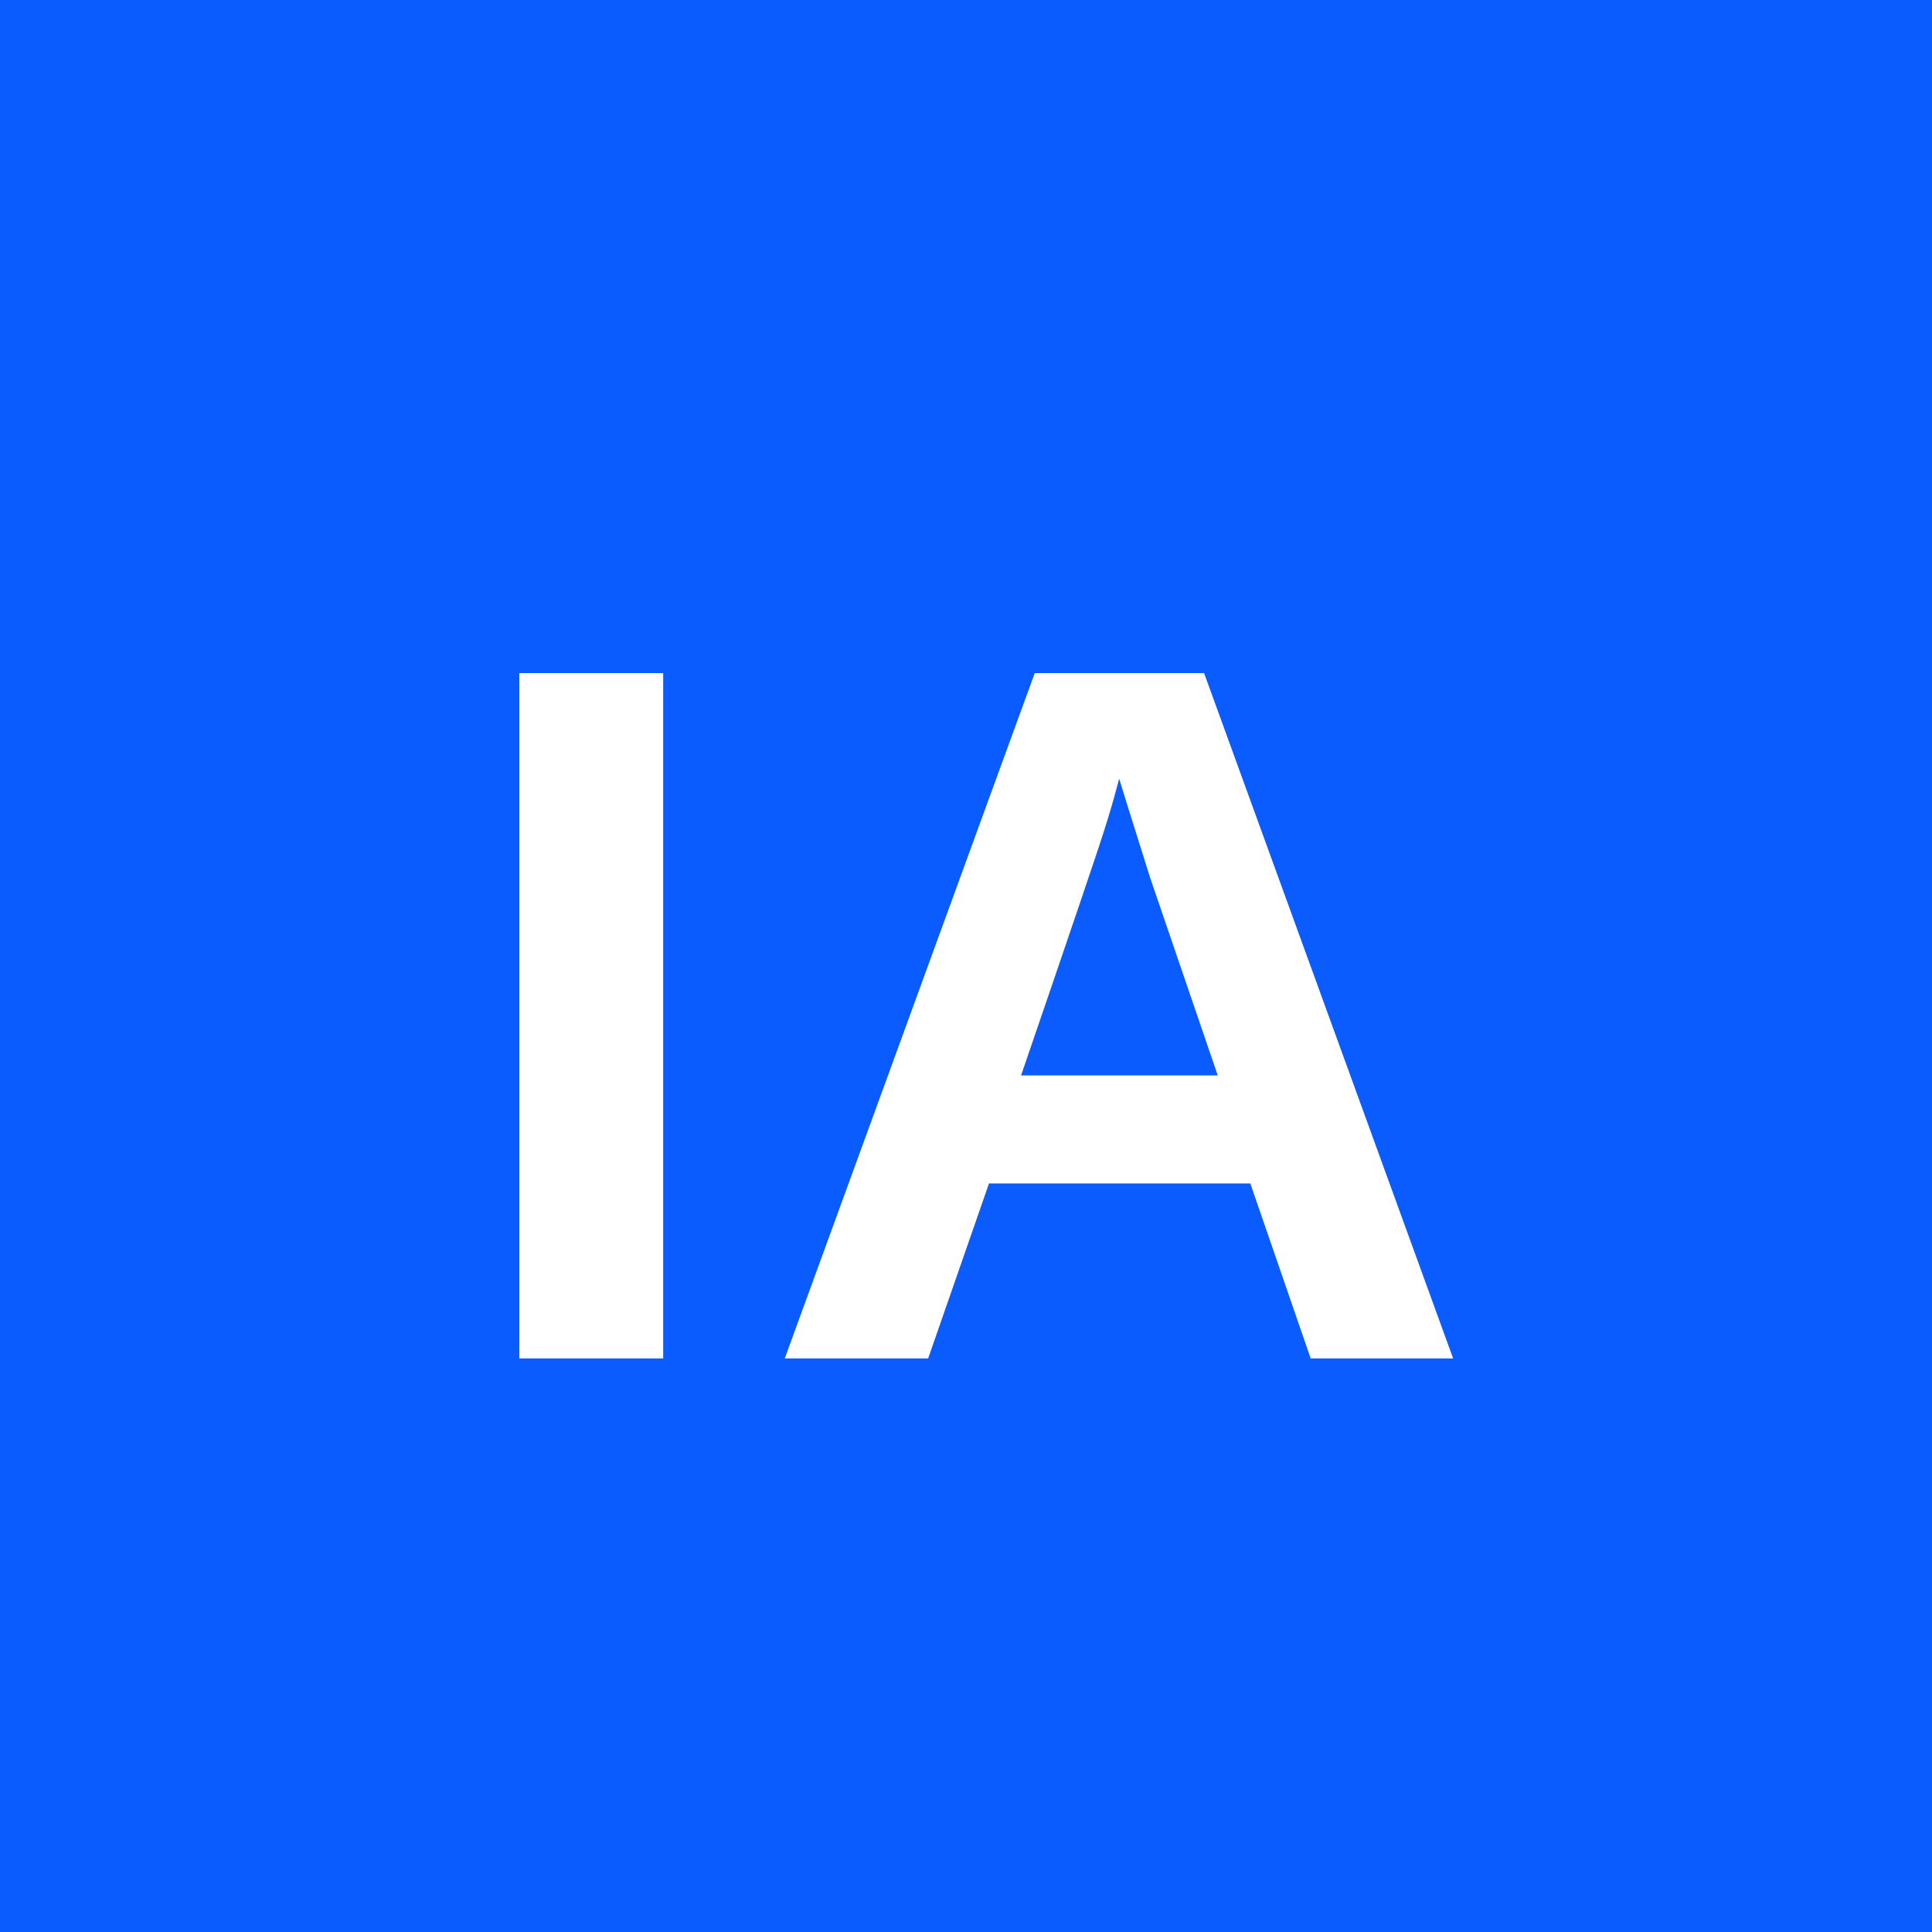
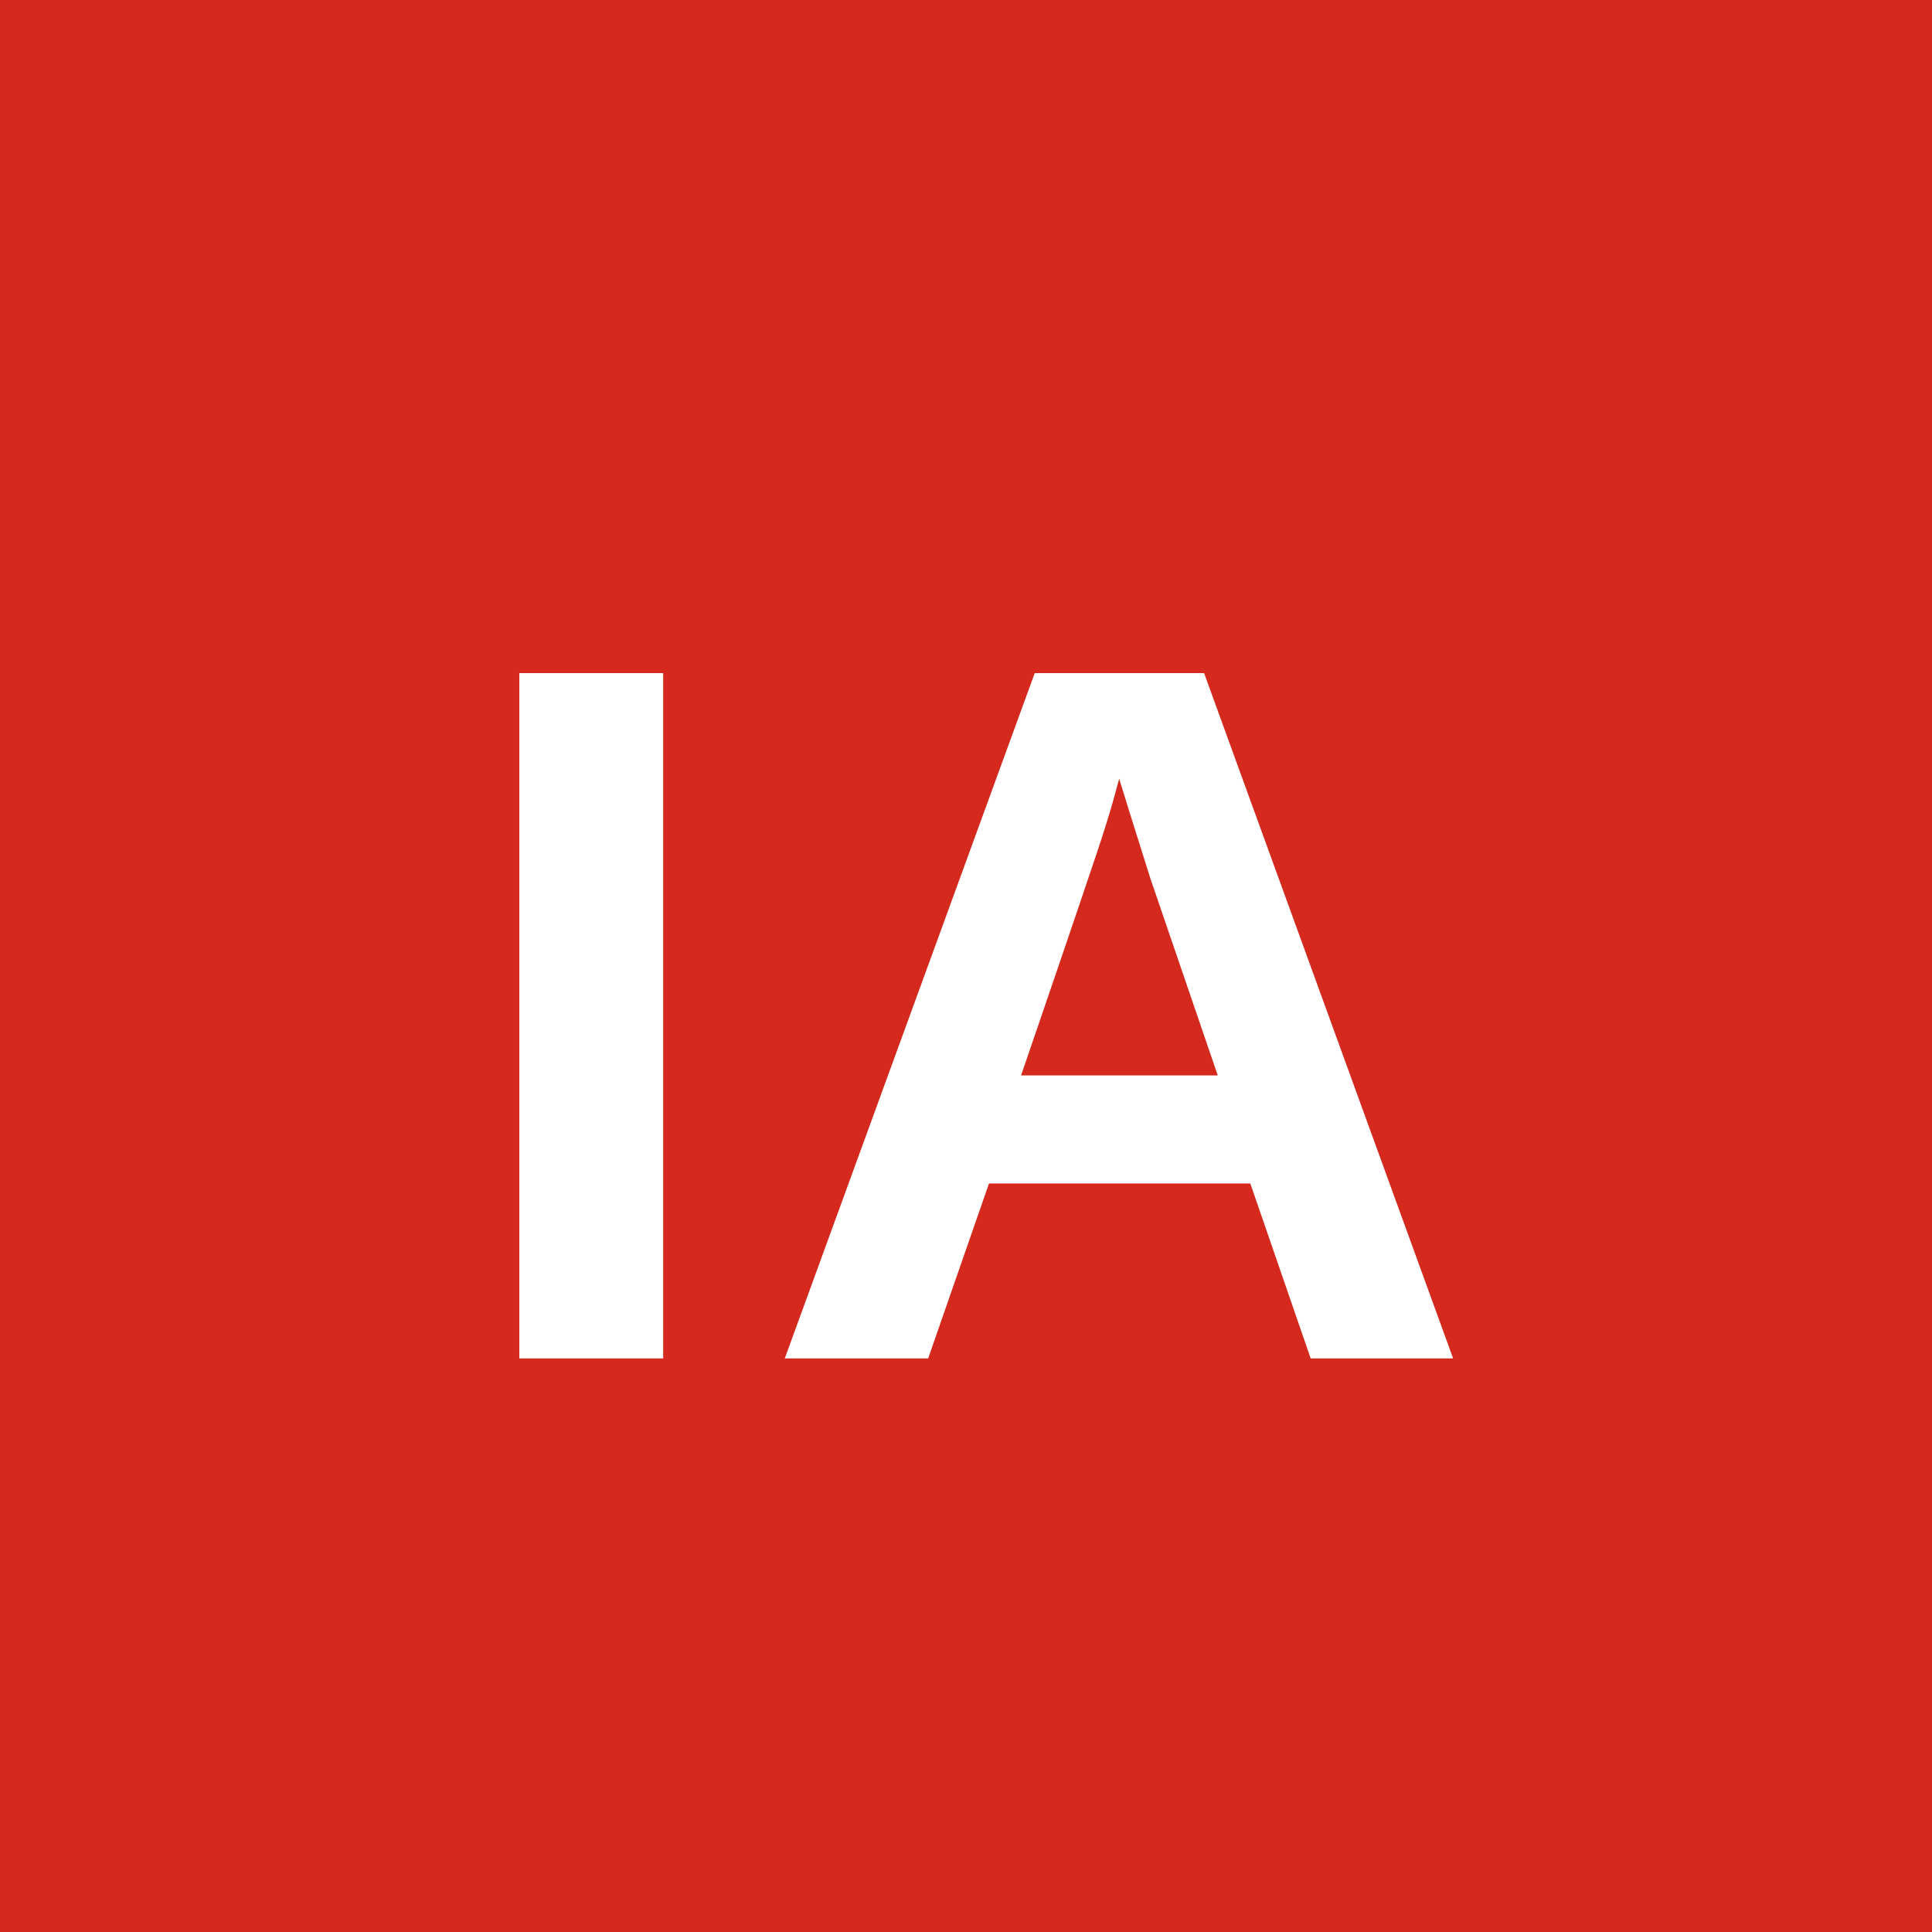
<svg xmlns="http://www.w3.org/2000/svg" viewBox="0 0 64 64">
-   <rect width="64" height="64" fill="#0A5CFF" />
+   <rect width="64" height="64" fill="#D6291E" />
  <text x="32" y="45" font-family="Arial, Helvetica, sans-serif" font-size="33" font-weight="700" fill="#FFFFFF" text-anchor="middle" letter-spacing="1">IA</text>
</svg>
